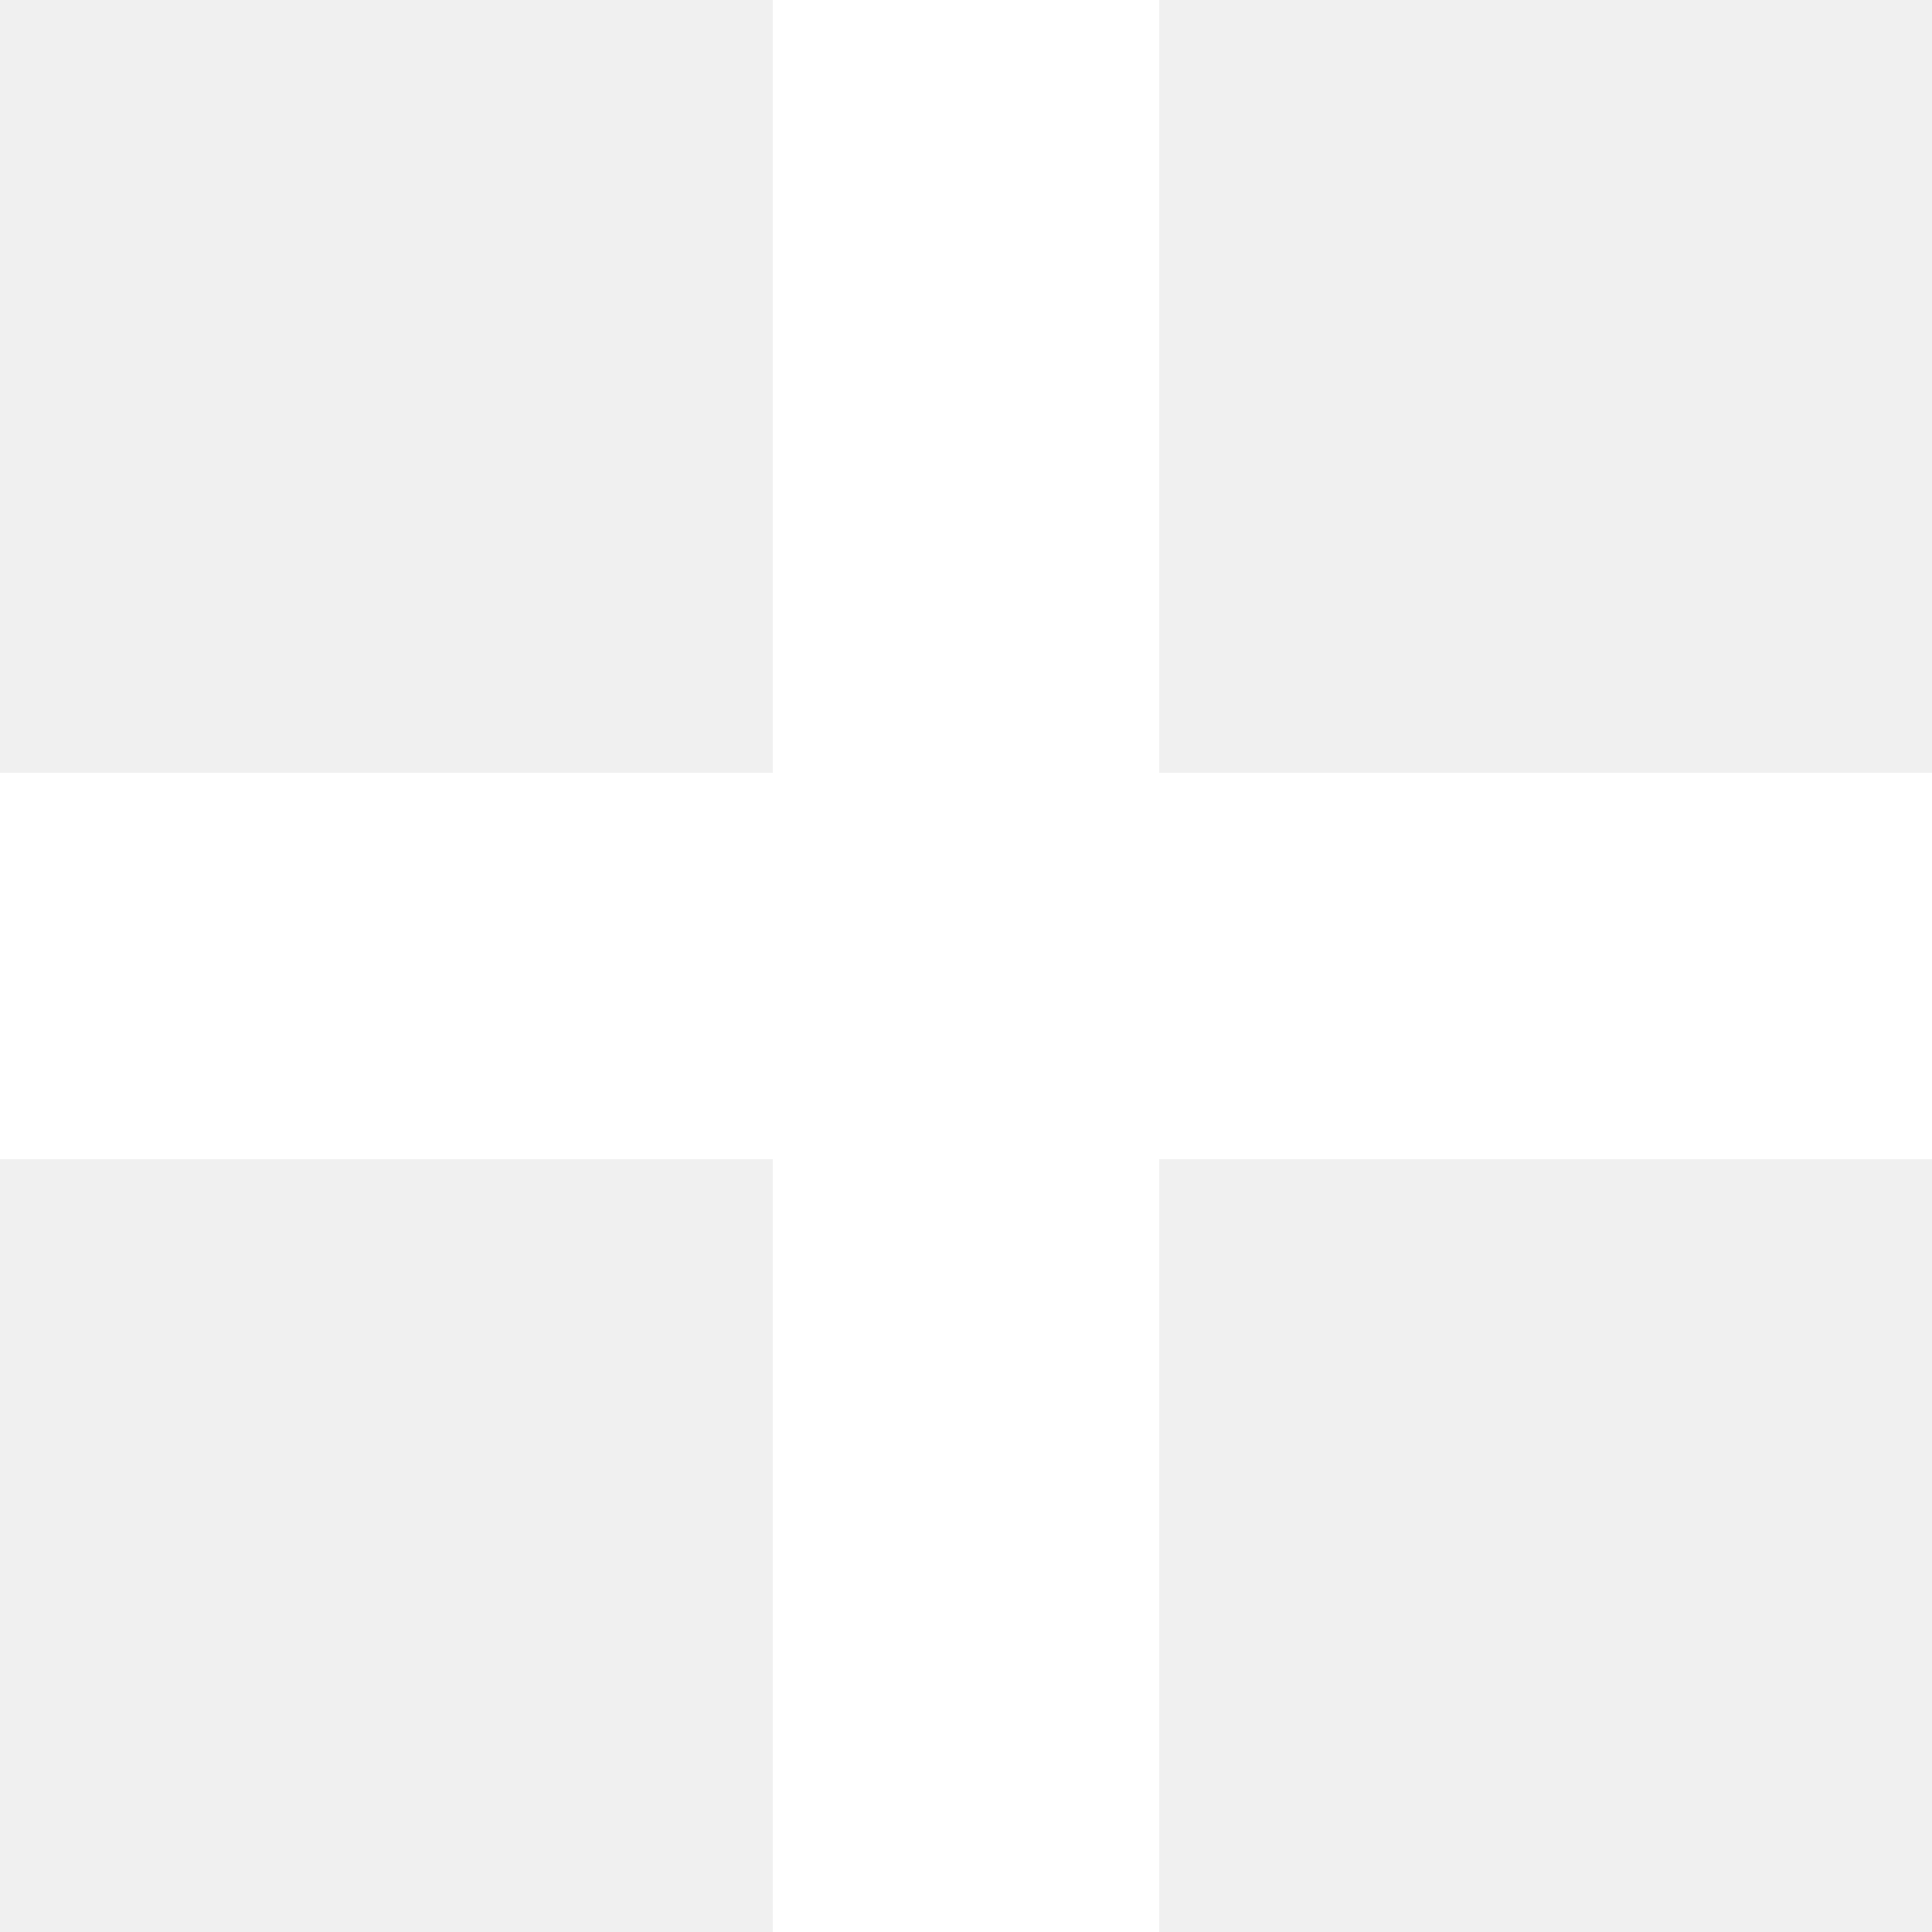
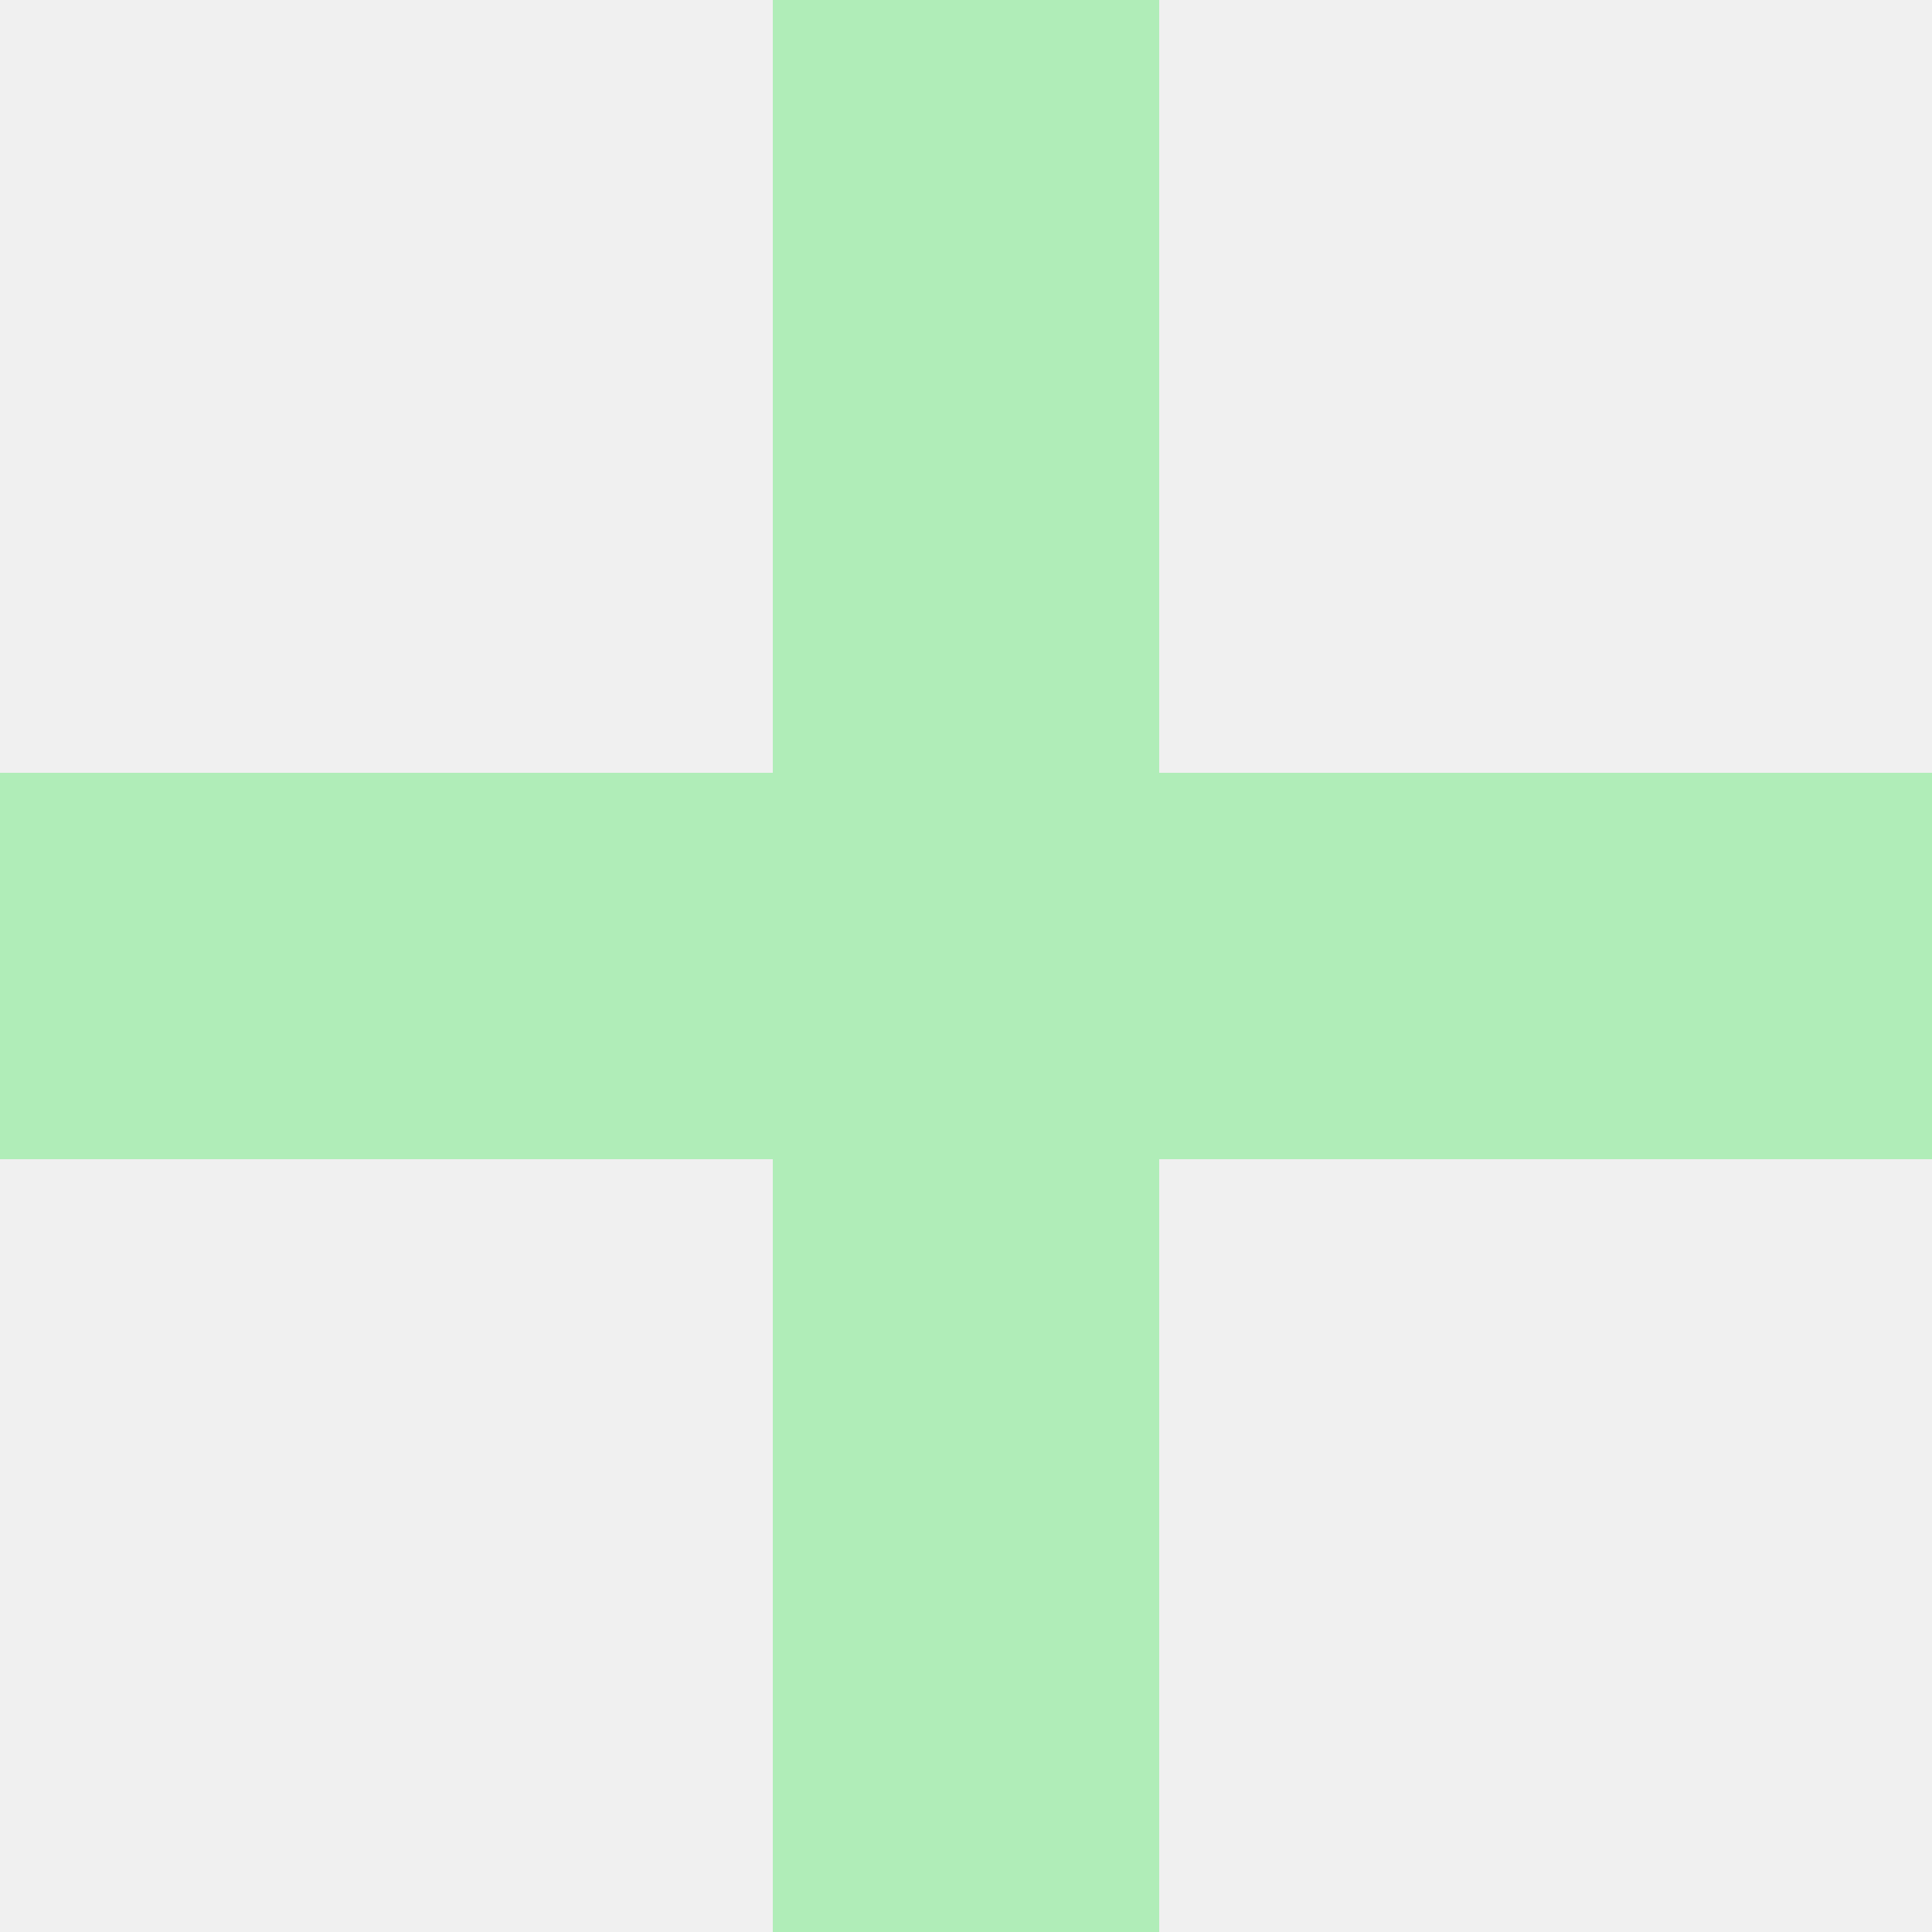
<svg xmlns="http://www.w3.org/2000/svg" width="10px" height="10px" viewBox="0 0 10 10" version="1.1">
  <defs />
-   <g id="Page-1" stroke="none" stroke-width="1" fill="#fff" fill-rule="evenodd">
-     <g id="teamawesome-team-members" transform="translate(-1101, -182)" fill="#fff">
+   <g id="Page-1" stroke="none" stroke-width="1" fill="none" fill-rule="evenodd">
+     <g id="teamawesome-team-members" transform="translate(-1101, -182)" fill="#B0EDB8">
      <g id="New-Humanoid" transform="translate(1087, 169)">
        <path d="M20,17 L24,17 L24,19 L20,19 L20,23 L18,23 L18,19 L14,19 L14,17 L18,17 L18,13 L20,13 L20,17 Z" id="Plus-Icon" />
      </g>
    </g>
  </g>
</svg>
